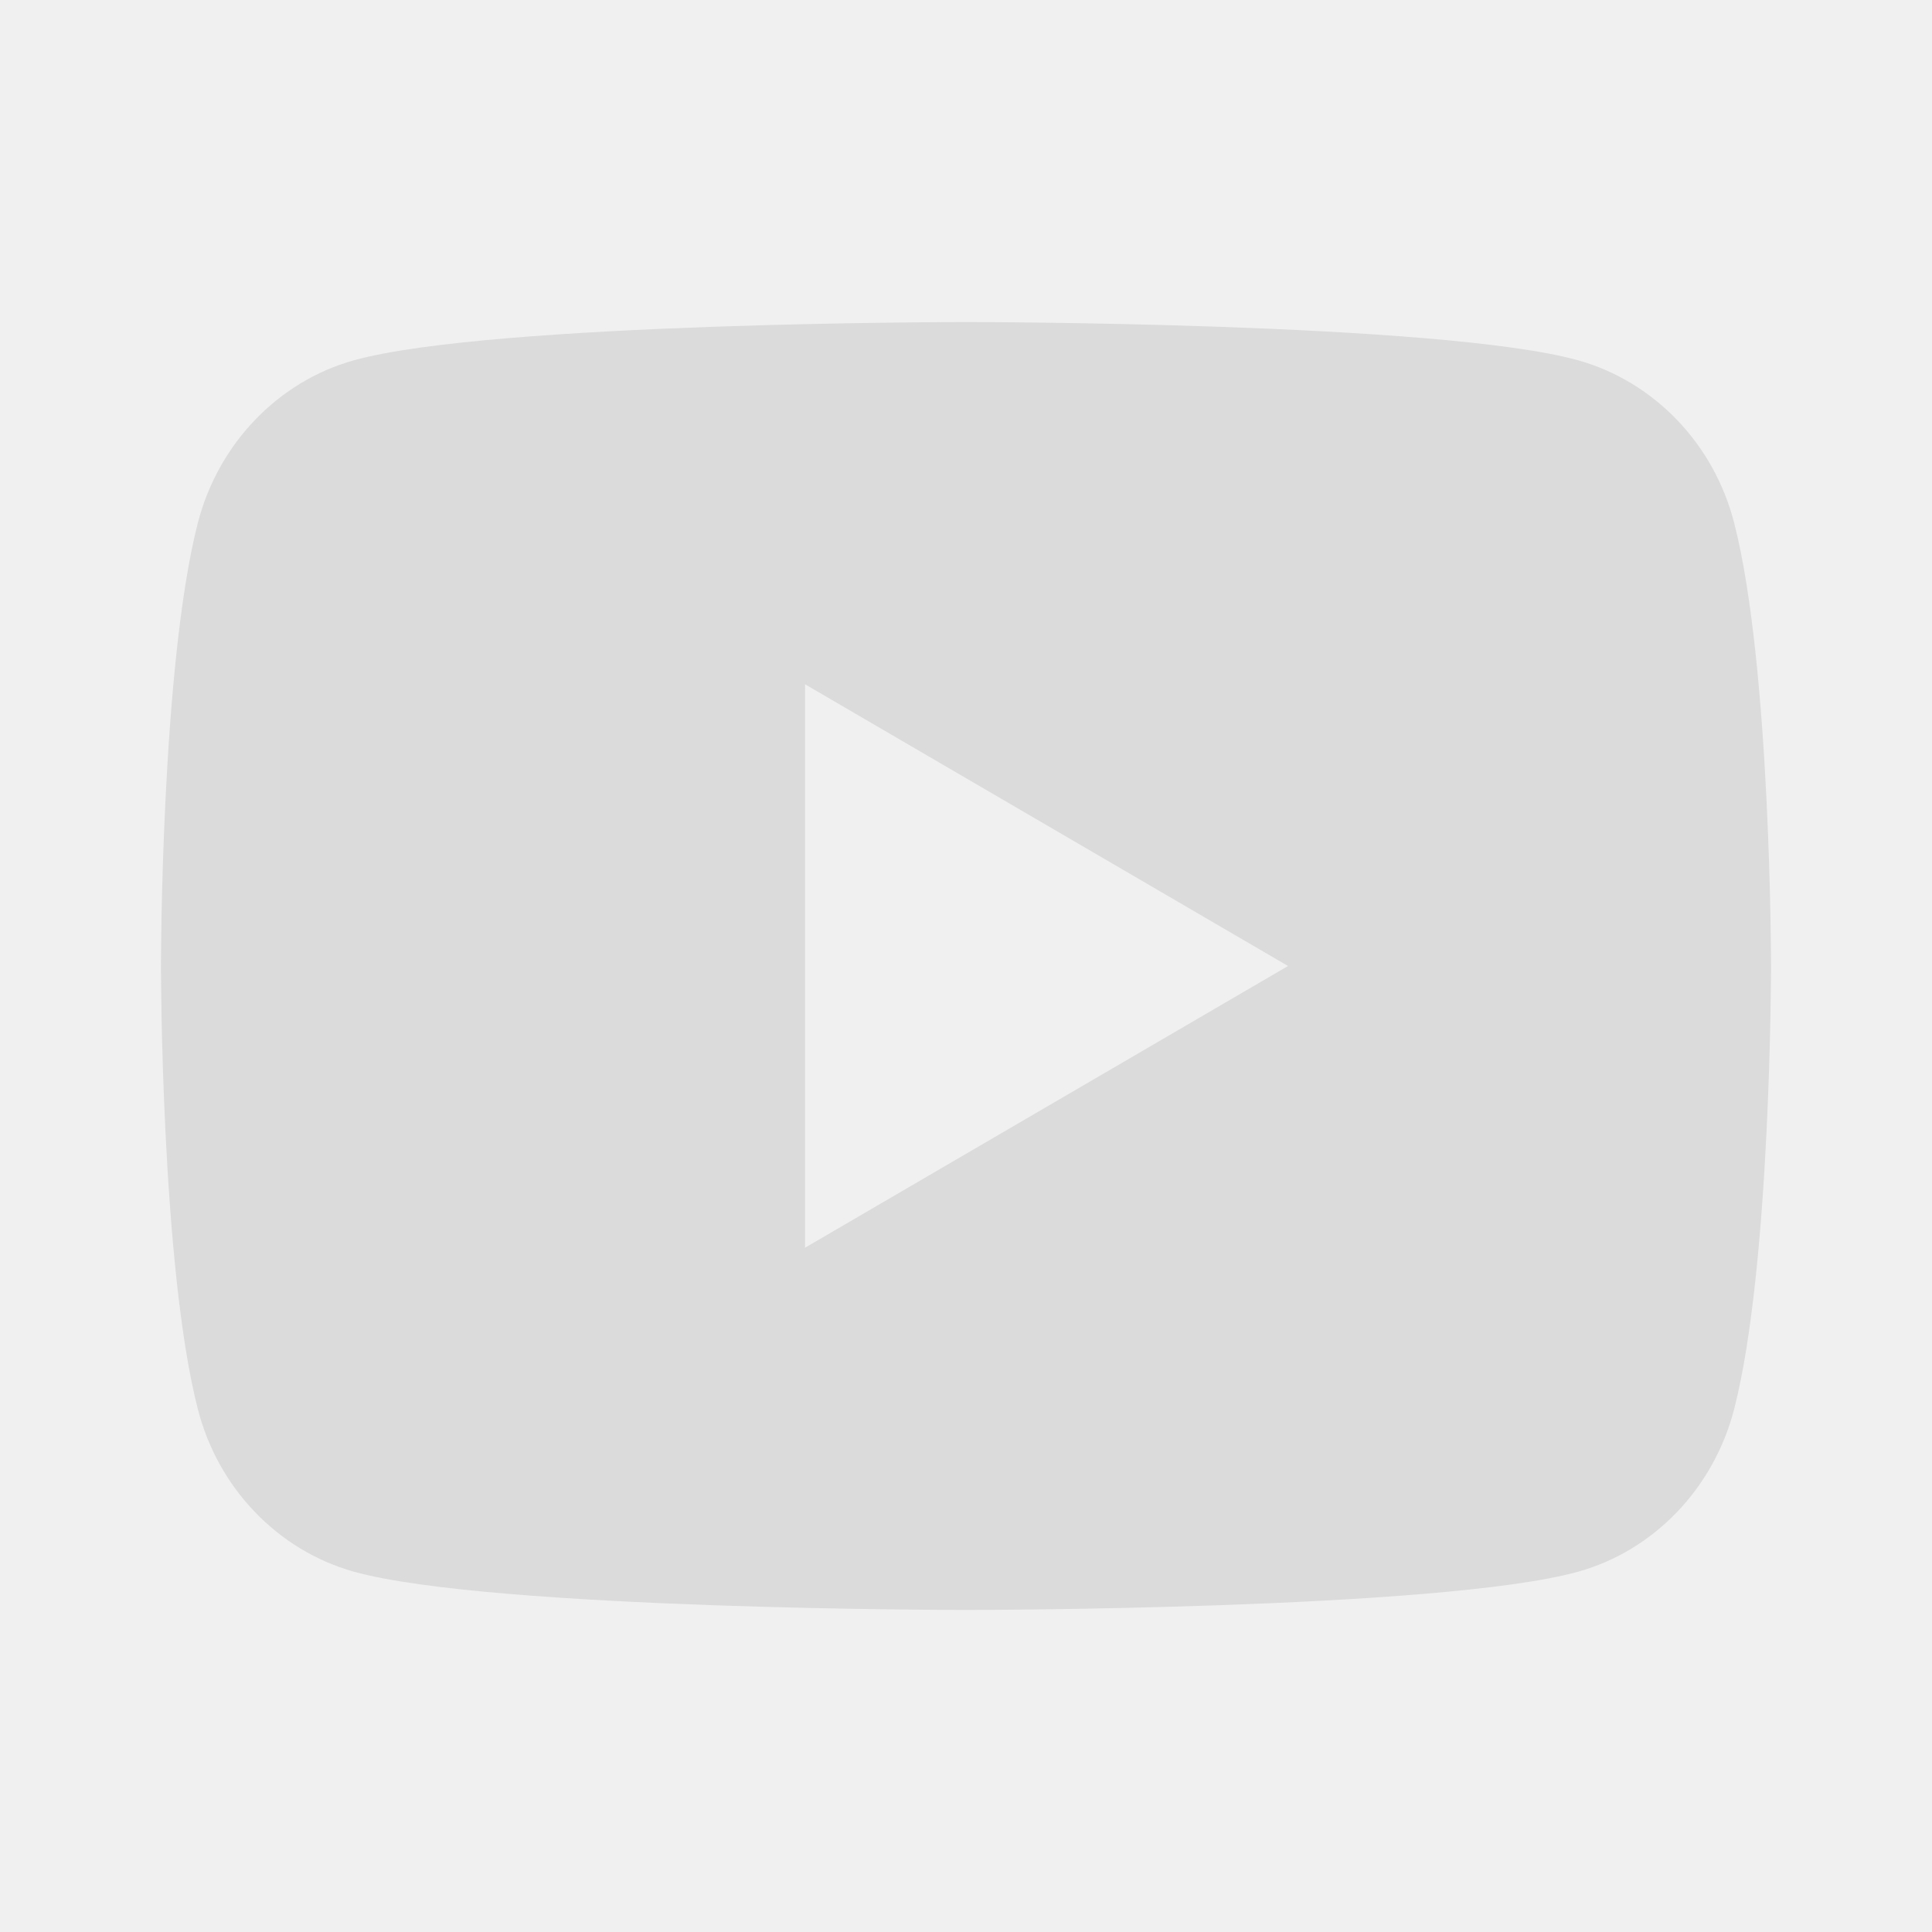
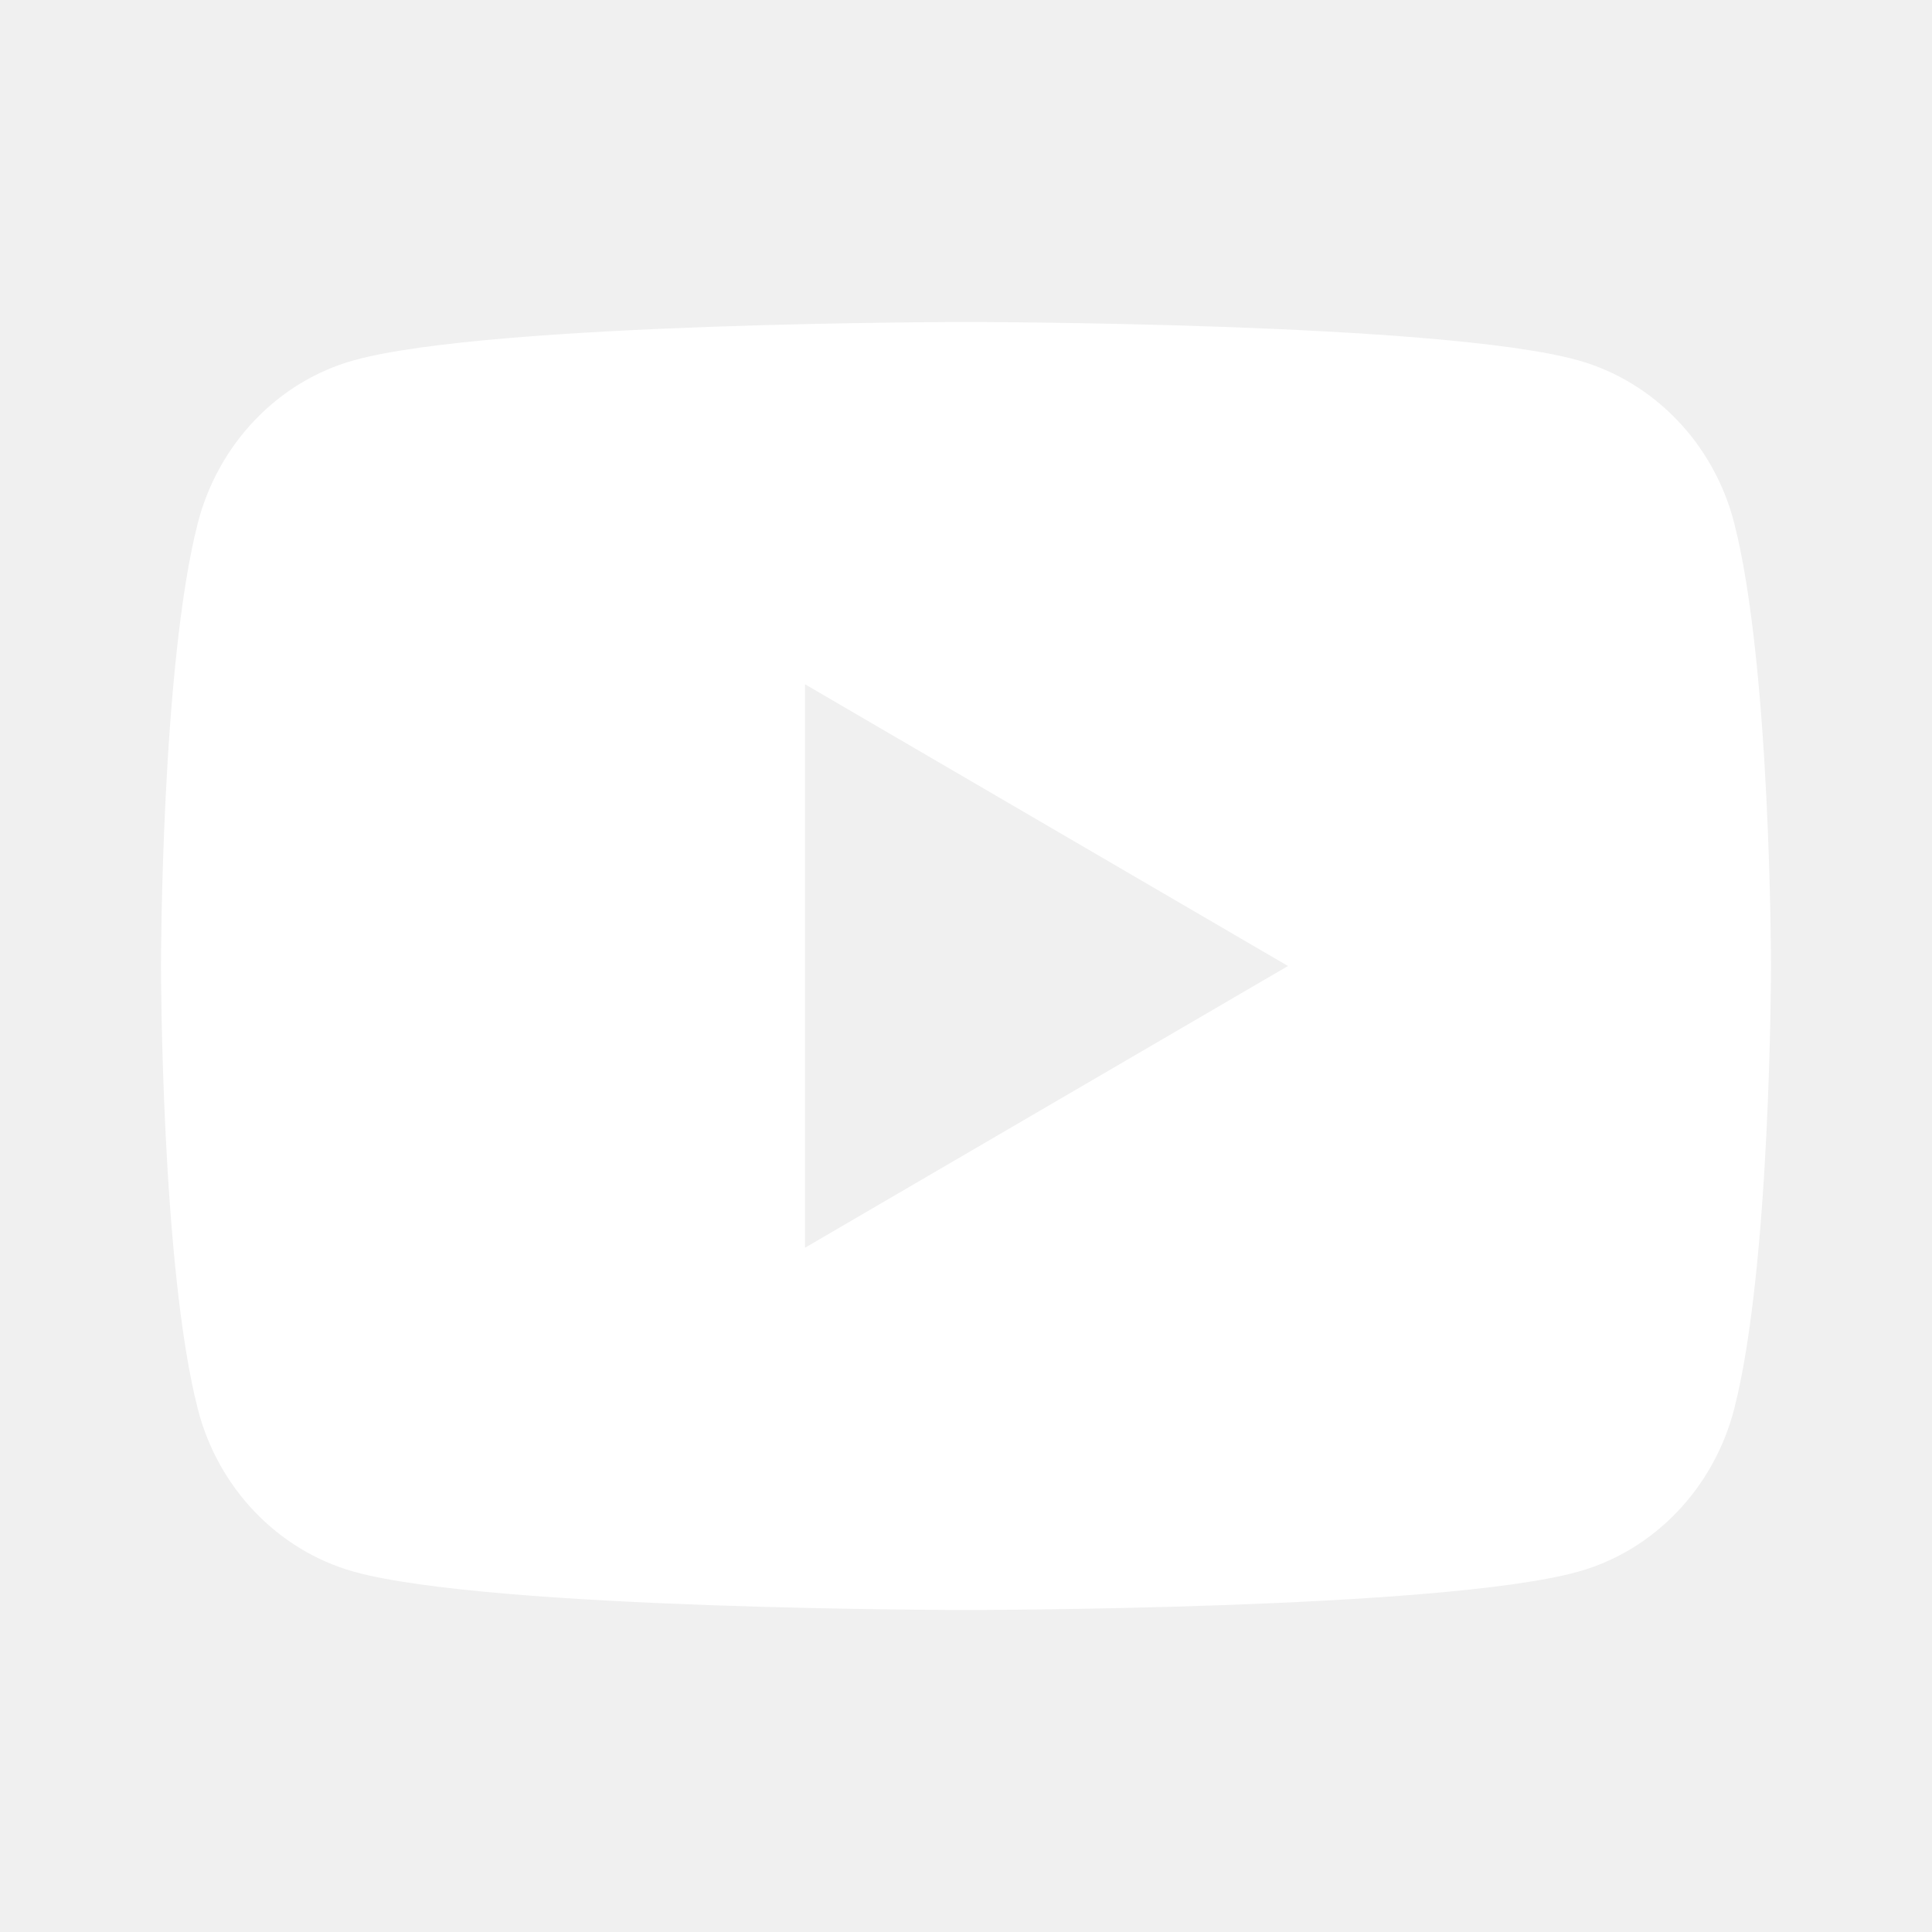
- <svg xmlns="http://www.w3.org/2000/svg" width="16" height="16" viewBox="0 0 16 16" fill="none">
-   <path d="M14.362 4.332C14.667 5.52 14.667 8 14.667 8C14.667 8 14.667 10.48 14.362 11.668C14.193 12.325 13.697 12.841 13.07 13.016C11.931 13.333 8 13.333 8 13.333C8 13.333 4.071 13.333 2.93 13.016C2.3 12.839 1.805 12.323 1.638 11.668C1.333 10.48 1.333 8 1.333 8C1.333 8 1.333 5.52 1.638 4.332C1.807 3.675 2.303 3.159 2.93 2.984C4.071 2.667 8 2.667 8 2.667C8 2.667 11.931 2.667 13.07 2.984C13.7 3.161 14.195 3.677 14.362 4.332ZM6.667 10.333L10.667 8L6.667 5.667V10.333Z" fill="#DBDBDB" />
+ <svg xmlns="http://www.w3.org/2000/svg" width="24" height="24" viewBox="0 0 24 24" fill="none">
+   <g clip-path="url(#clip0_7217_1315)">
+     <path d="M21.543 6.498C22 8.28 22 12 22 12C22 12 22 15.72 21.543 17.502C21.289 18.487 20.546 19.262 19.605 19.524C17.896 20 12 20 12 20C12 20 6.107 20 4.395 19.524C3.45 19.258 2.708 18.484 2.457 17.502C2 15.72 2 12 2 12C2 12 2 8.28 2.457 6.498C2.711 5.513 3.454 4.738 4.395 4.476C6.107 4 12 4 12 4C12 4 17.896 4 19.605 4.476C20.55 4.742 21.292 5.516 21.543 6.498ZM10 15.5L16 12L10 8.5V15.5Z" fill="white" />
+   </g>
+   <defs>
+     <clipPath id="clip0_7217_1315">
+       <rect width="24" height="24" fill="white" />
+     </clipPath>
+   </defs>
</svg>
